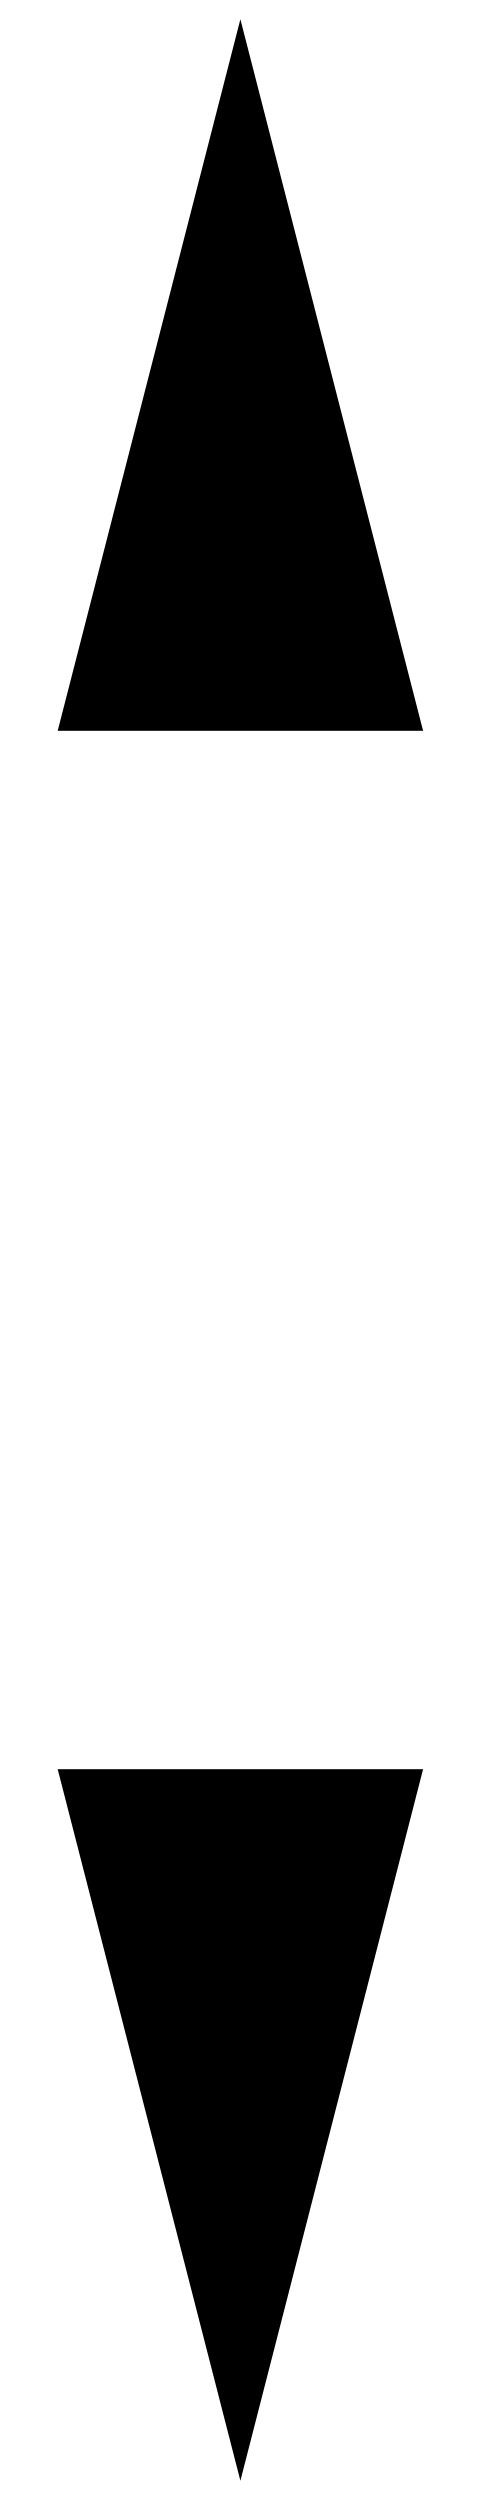
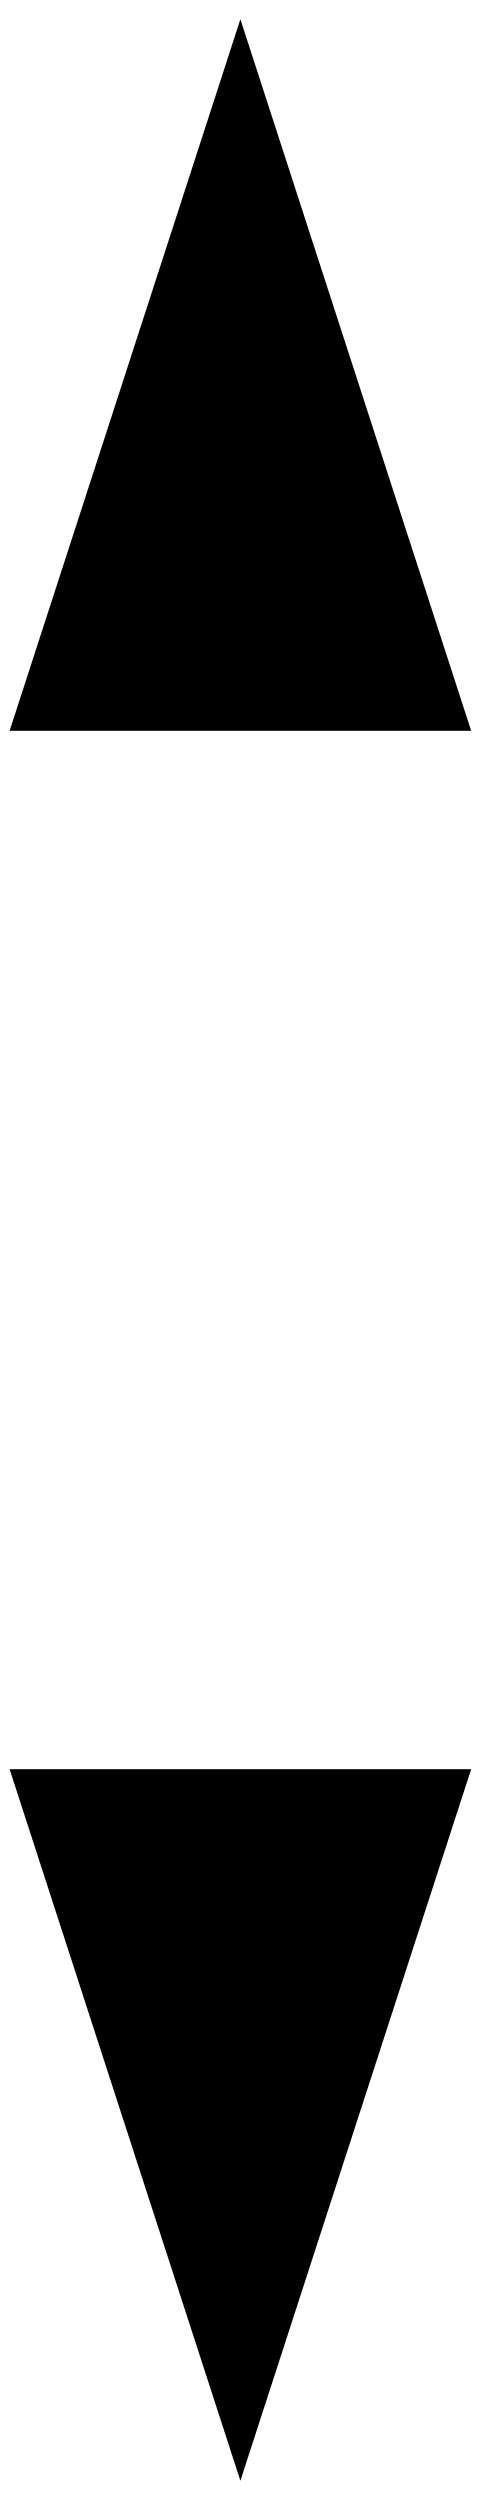
<svg xmlns="http://www.w3.org/2000/svg" width="500" height="2600" viewBox="0 0 500 2600">
  <line x1="250" y1="700" x2="250" y2="1900" fill="none" stroke="param(outline) #131313" stroke-width="param(outline-width) 15" />
-   <polygon points="250,20 60,760 440,760" fill="param(fill) #131313" />
-   <polygon points="250,2580 440,1840 60,1840" fill="param(fill) #131313" />
+   <polygon points="250,20 10,760 490,760" fill="param(fill) #131313" />
+   <polygon points="250,2580 490,1840 10,1840" fill="param(fill) #131313" />
</svg>
